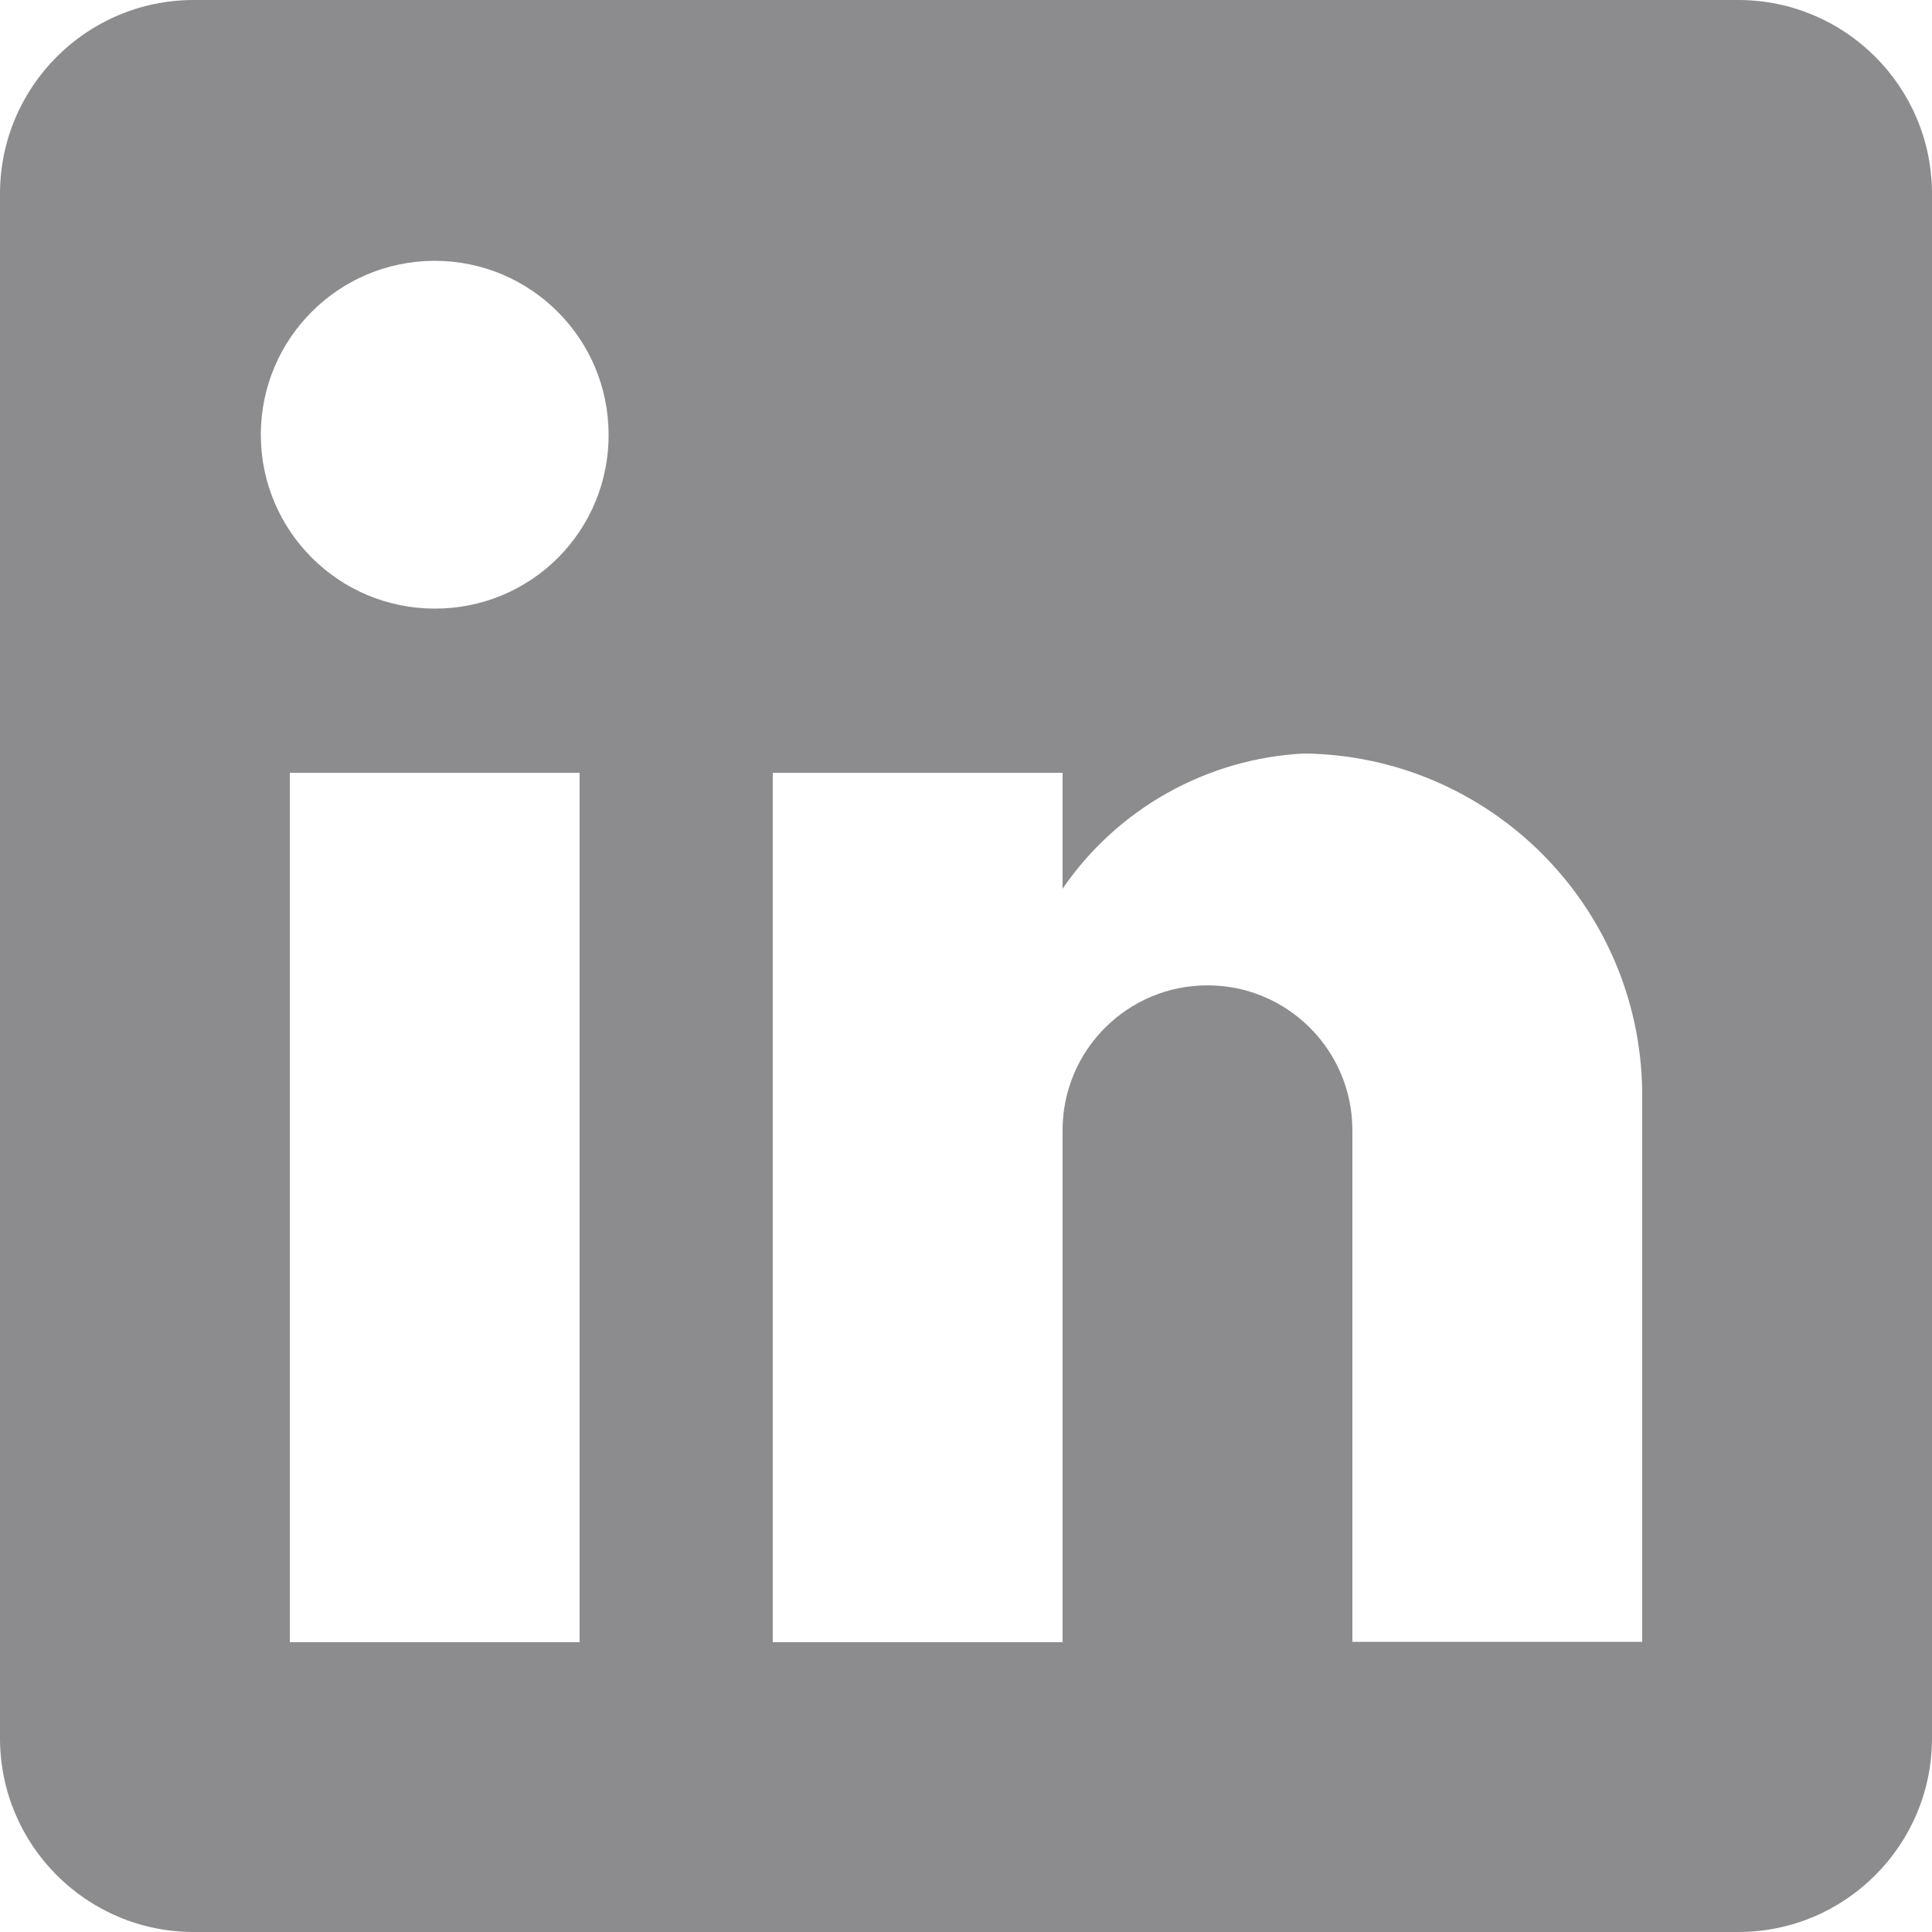
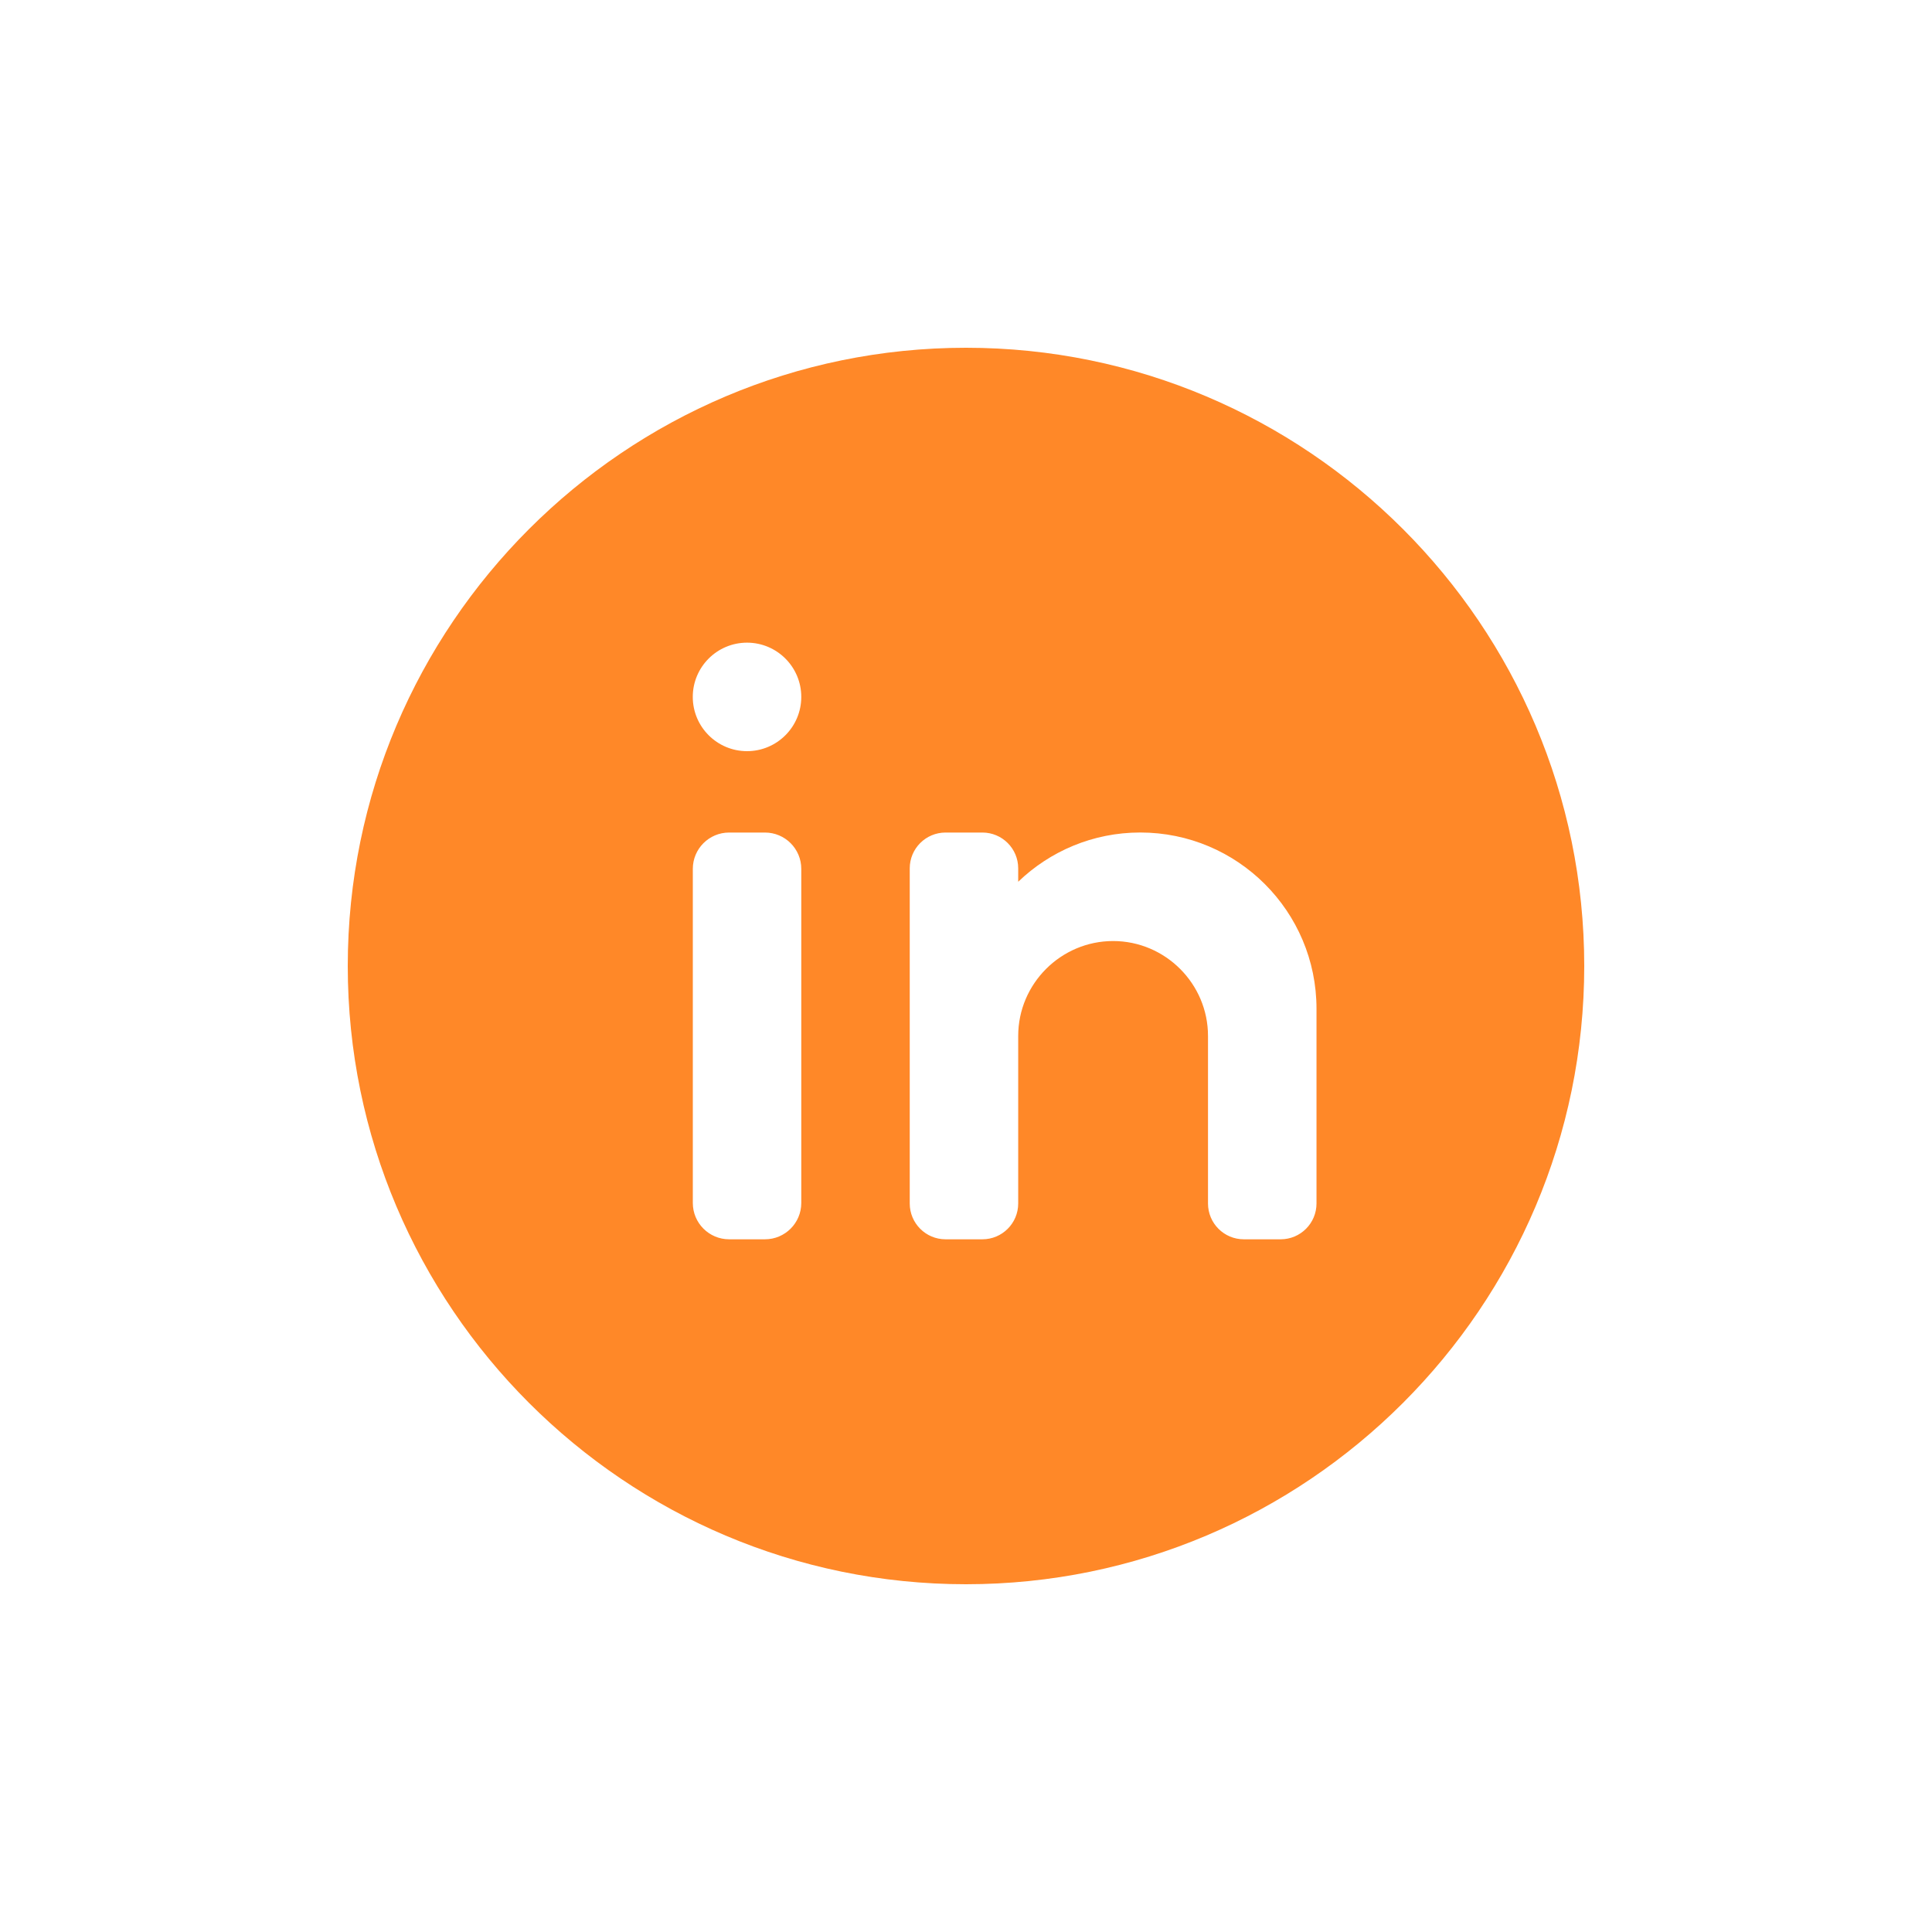
- <svg xmlns="http://www.w3.org/2000/svg" width="15.333" height="15.333" viewBox="0 0 15.333 15.333">
-   <g id="linkedin-logo" transform="translate(-14 -20)">
-     <g id="post-linkedin" transform="translate(14 20)">
-       <path id="Path_40" data-name="Path 40" d="M13.8,0H1.533A1.538,1.538,0,0,0,0,1.533V13.8a1.538,1.538,0,0,0,1.533,1.533H13.8A1.538,1.538,0,0,0,15.333,13.8V1.533A1.538,1.538,0,0,0,13.8,0ZM4.6,13.033H2.3v-6.9H4.6ZM3.45,4.83A1.38,1.38,0,1,1,4.83,3.45,1.374,1.374,0,0,1,3.45,4.83Zm9.583,8.2h-2.3V8.97a1.15,1.15,0,0,0-2.3,0v4.063h-2.3v-6.9h2.3v.92A2.477,2.477,0,0,1,10.35,5.98a2.716,2.716,0,0,1,2.683,2.683Z" fill="#8c8c8e" />
-     </g>
-   </g>
+ <svg xmlns="http://www.w3.org/2000/svg" fill="#ff8828" viewBox="0 0 50 50" width="500px" height="500px">
+   <path d="M25,9c8.822,0,16,7.178,16,16s-7.178,16-16,16S9,33.822,9,25S16.178,9,25,9z M20.737,31.133c0-1.998,0-6.649,0-8.647 c0-0.519-0.421-0.94-0.94-0.94c-0.299,0-0.629,0-0.927,0c-0.519,0-0.94,0.421-0.94,0.94c0,1.998,0,6.649,0,8.647 c0,0.519,0.421,0.94,0.94,0.94c0.298,0,0.629,0,0.927,0C20.316,32.073,20.737,31.652,20.737,31.133z M19.333,19.44 c0.775,0,1.404-0.629,1.404-1.404c0-0.775-0.629-1.404-1.404-1.404c-0.775,0-1.404,0.629-1.404,1.404 C17.929,18.811,18.558,19.44,19.333,19.44z M34.071,31.145c0-1.676,0-5.038,0-5.038c0-2.52-2.042-4.562-4.562-4.562 c-1.227,0-2.339,0.487-3.158,1.275v-0.347c0-0.512-0.415-0.927-0.927-0.927c-0.306,0-0.646,0-0.953,0 c-0.512,0-0.927,0.415-0.927,0.927c0,1.996,0,6.677,0,8.673c0,0.512,0.415,0.927,0.927,0.927c0.306,0,0.646,0,0.953,0 c0.512,0,0.927-0.415,0.927-0.927c0-1.511,0-4.336,0-4.336c0-1.351,1.105-2.456,2.456-2.456s2.456,1.105,2.456,2.456v4.336 c0,0.512,0.415,0.927,0.927,0.927c0.306,0,0.646,0,0.953,0C33.656,32.073,34.071,31.658,34.071,31.145z" />
</svg>
